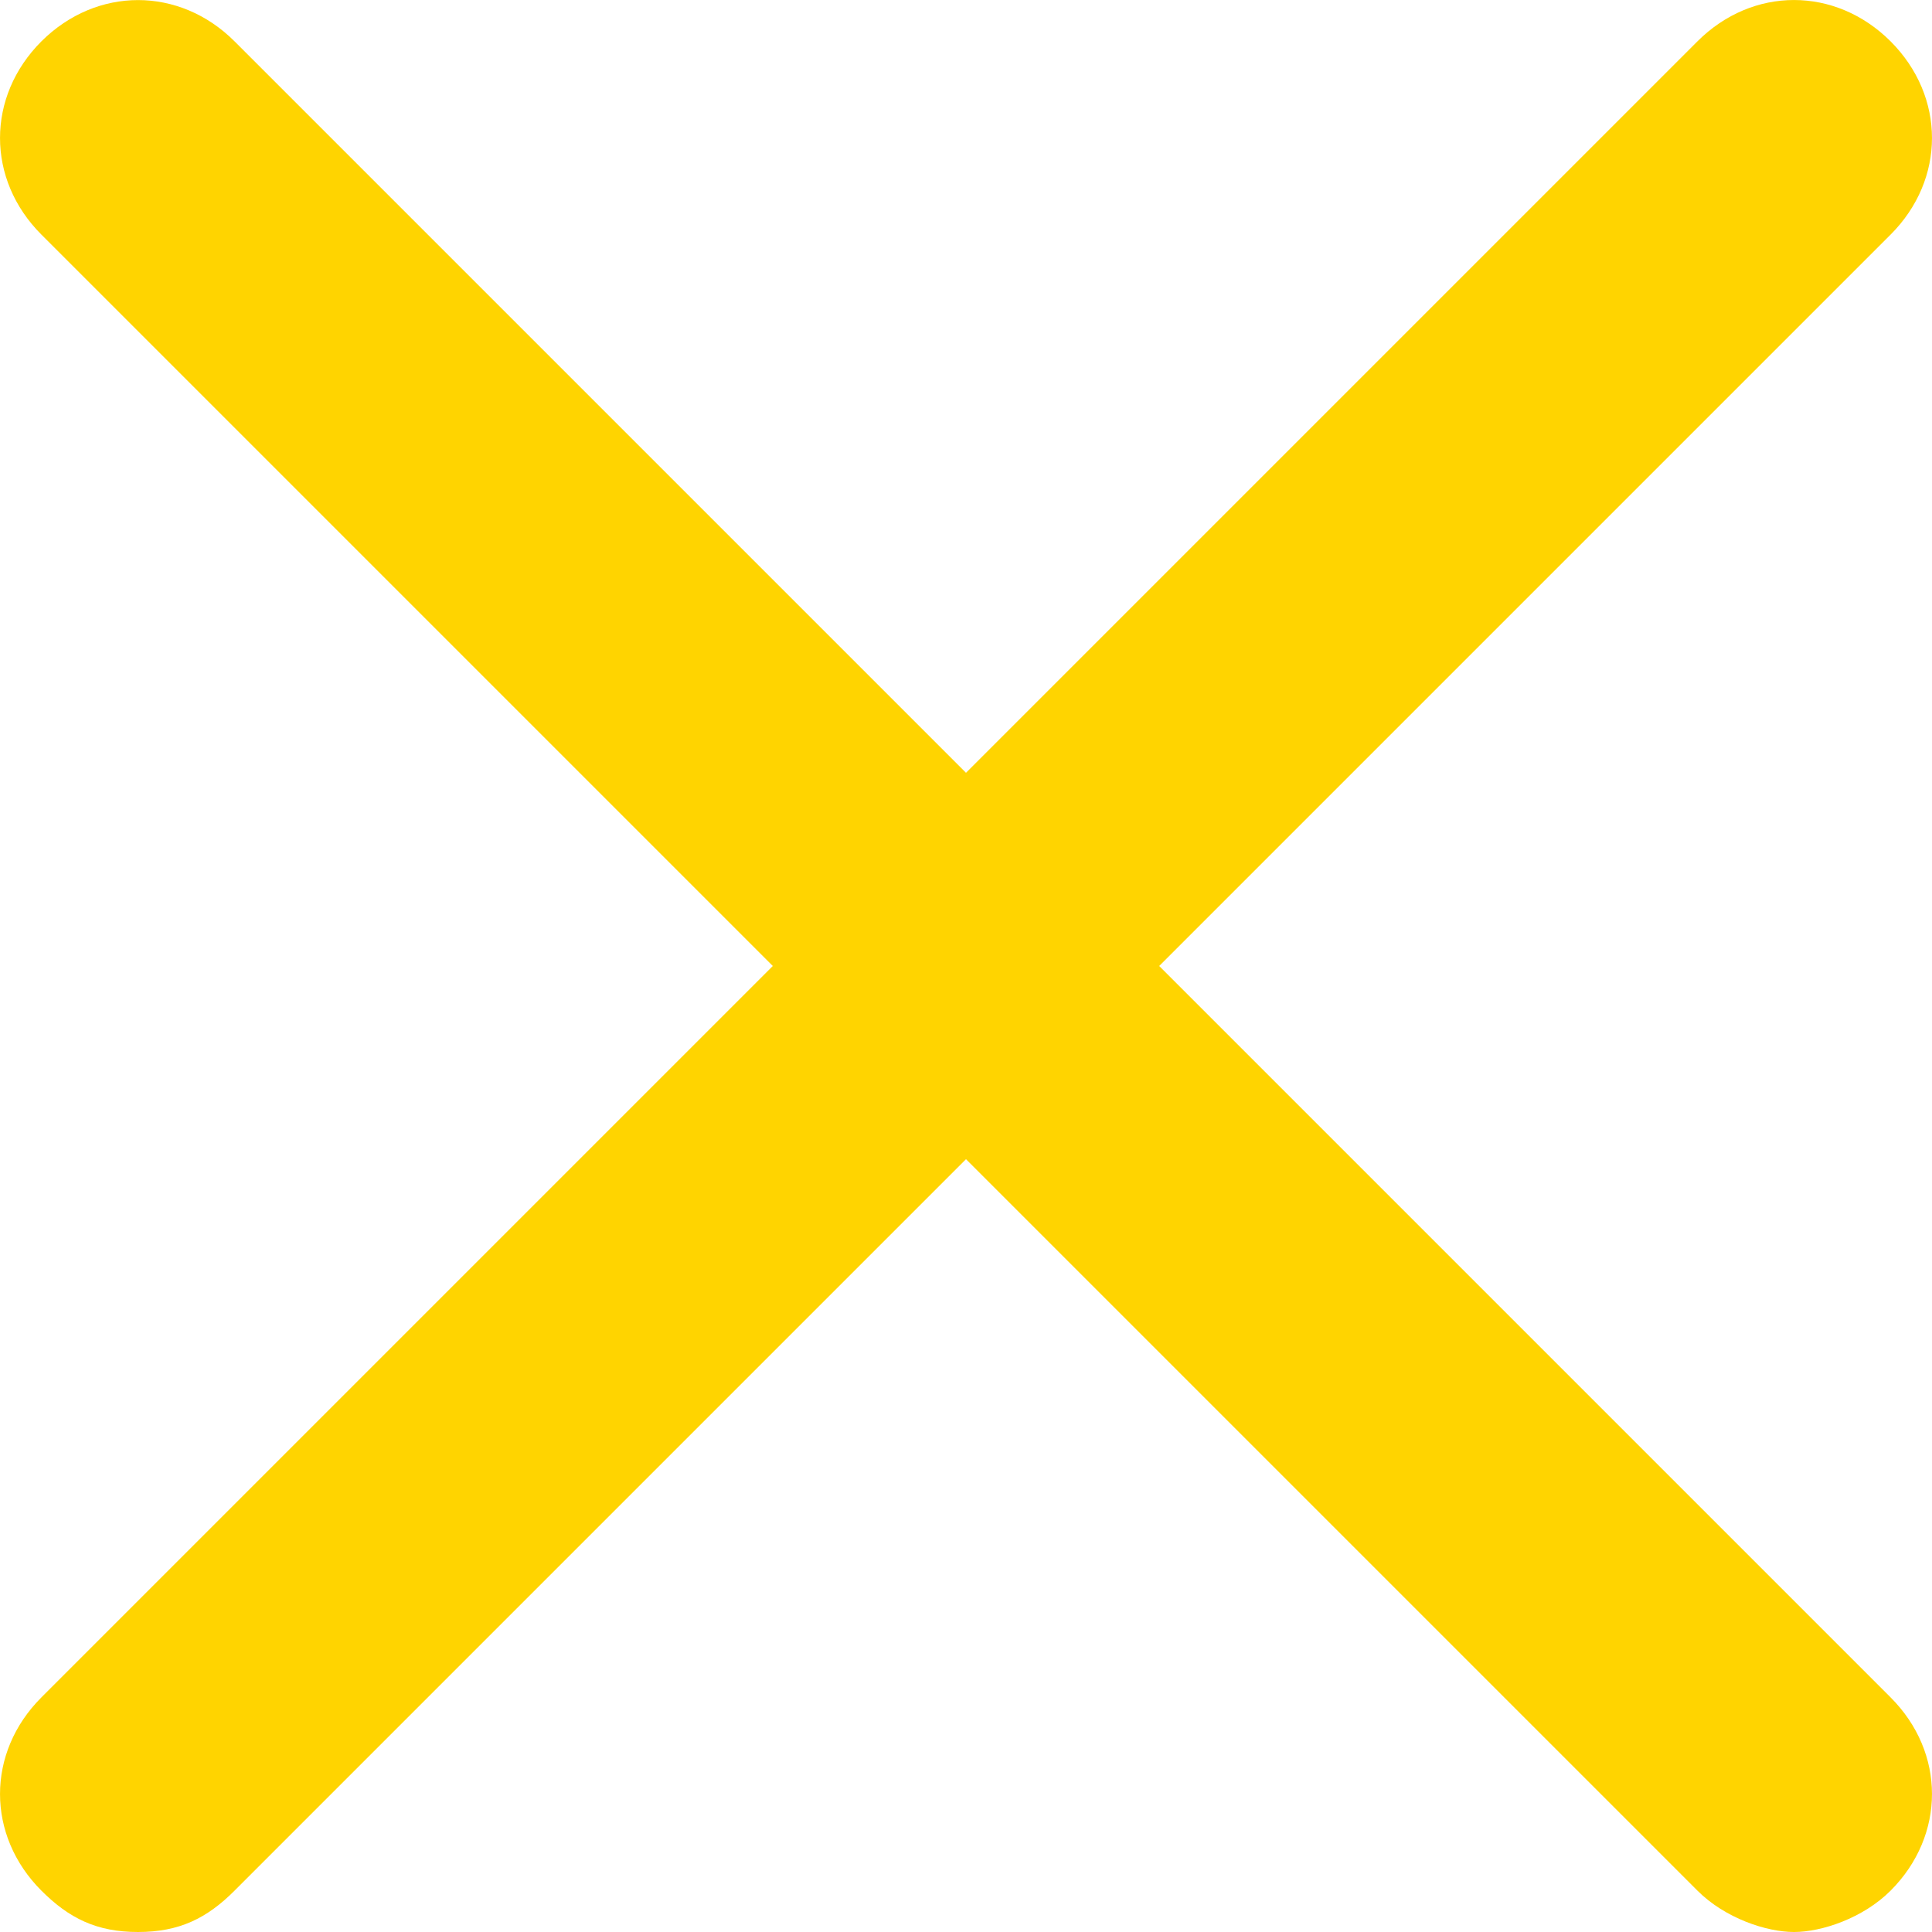
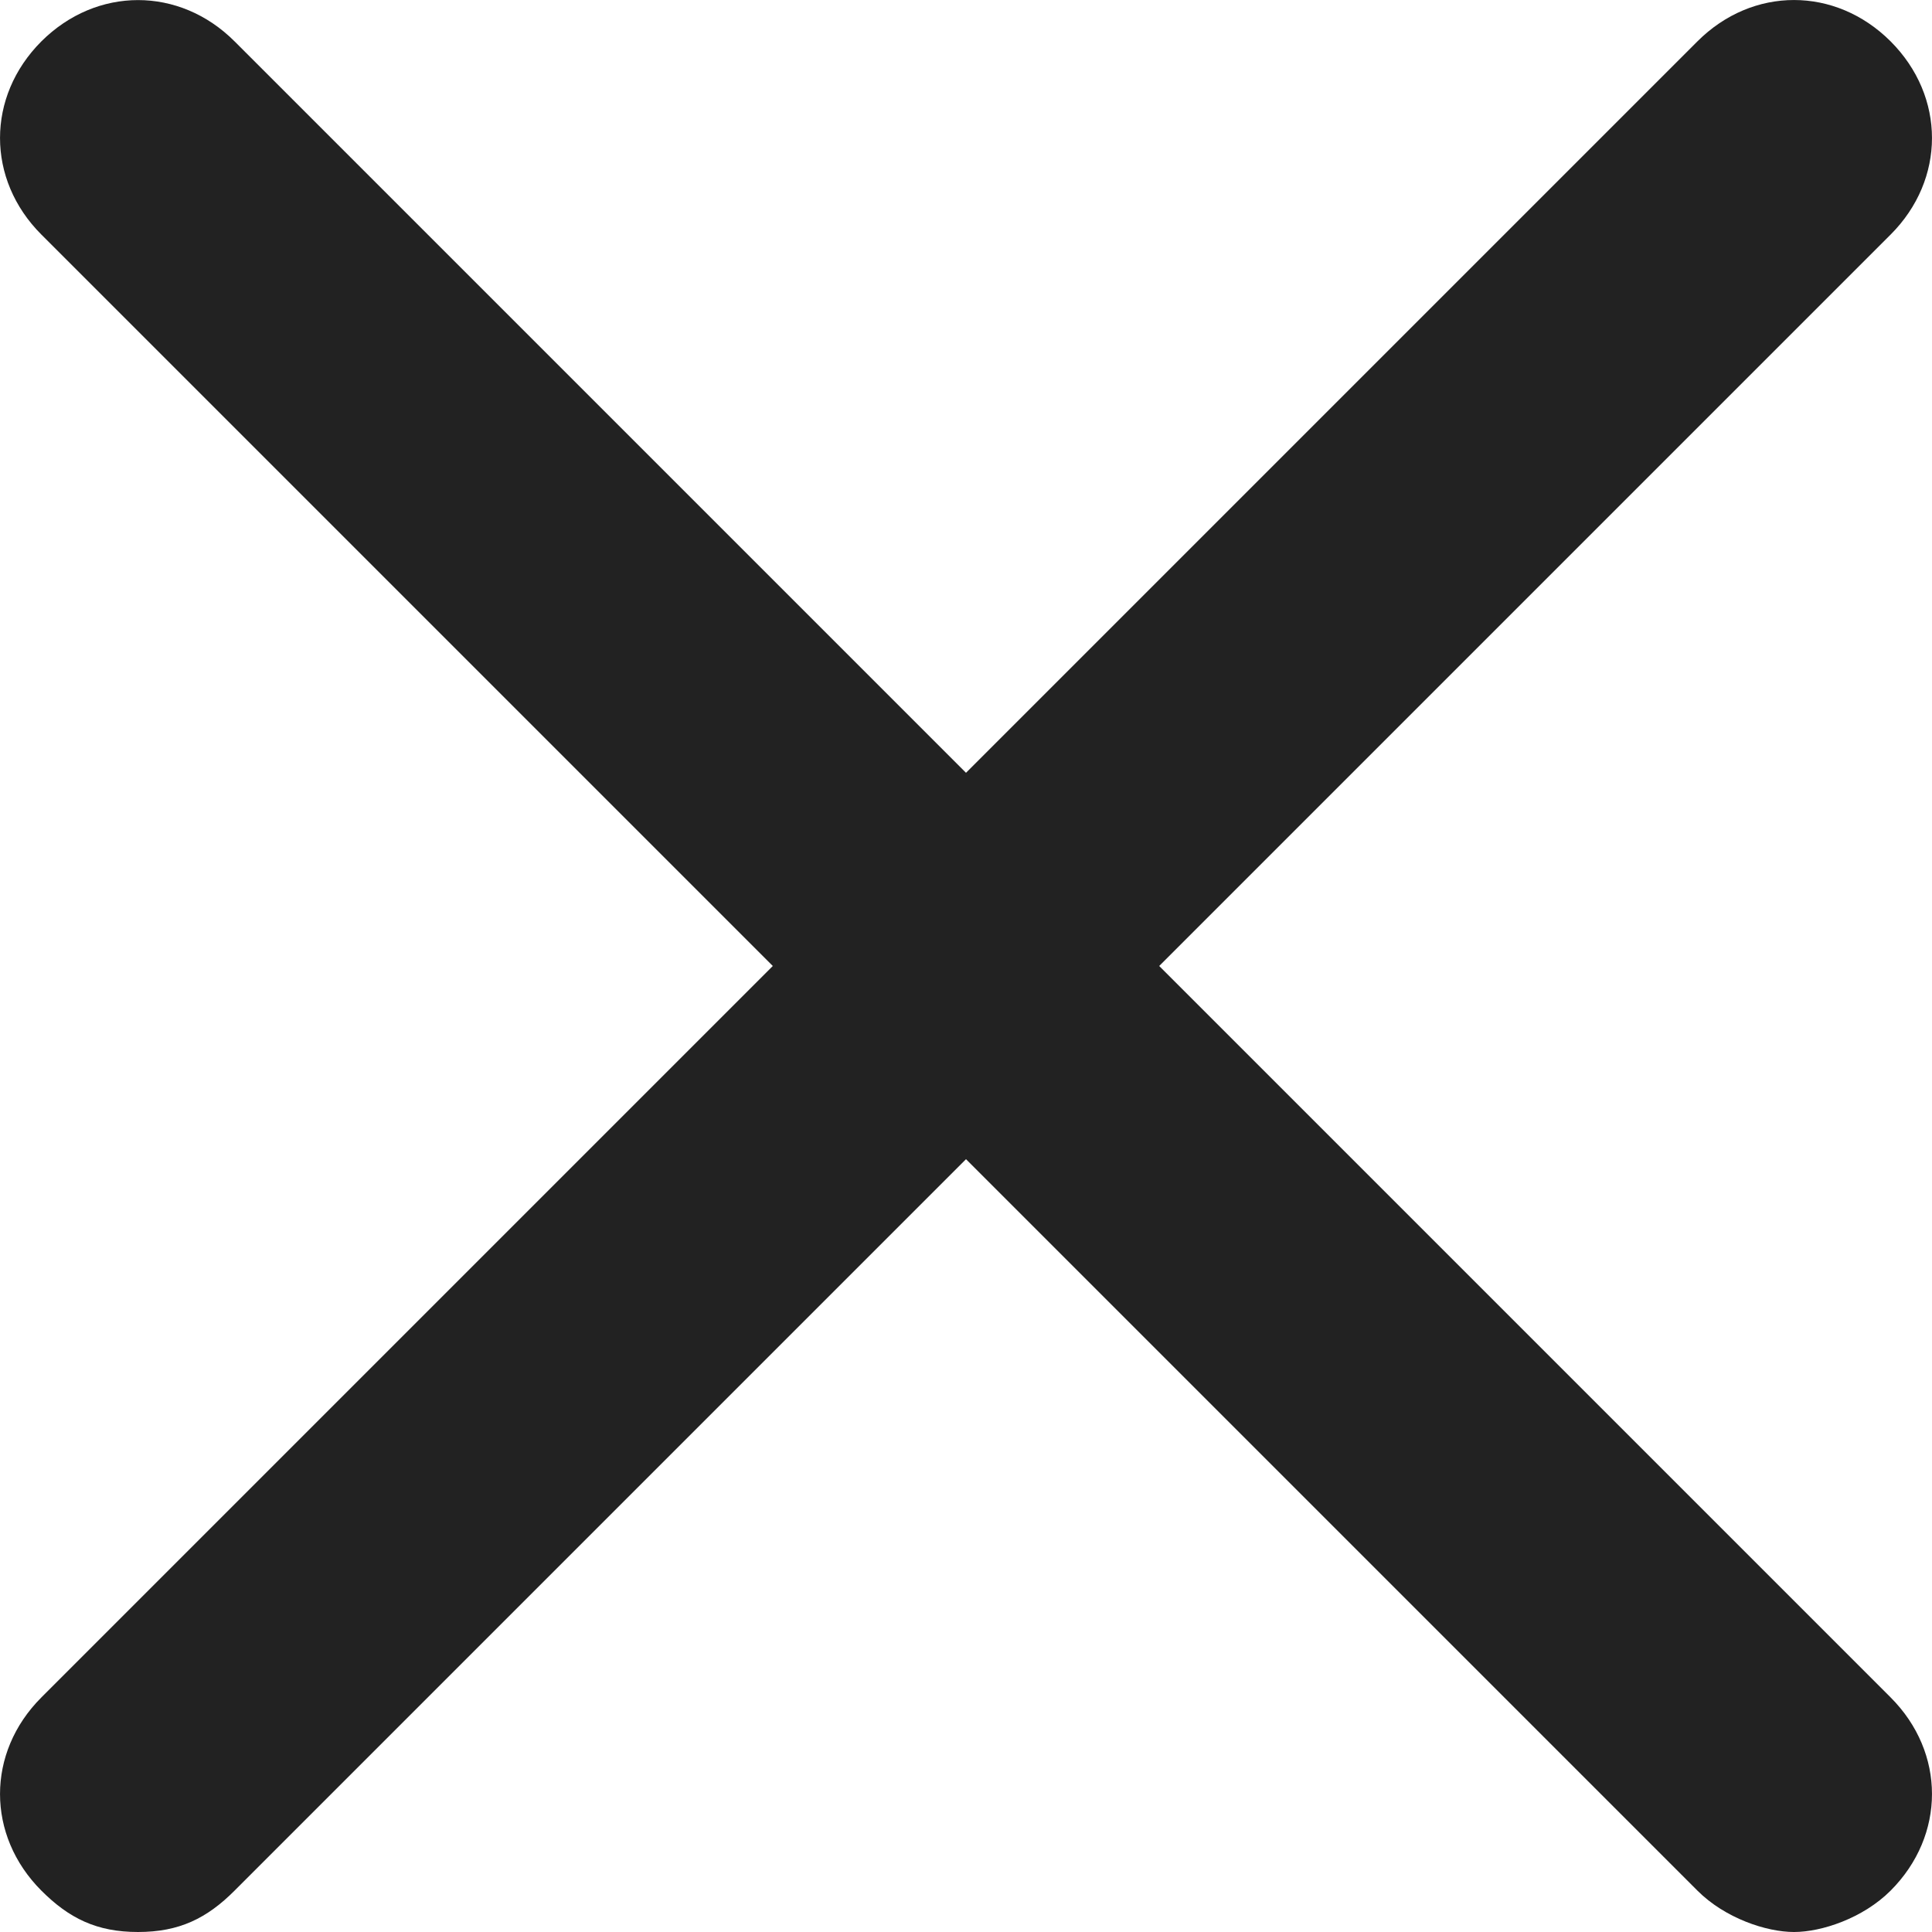
<svg xmlns="http://www.w3.org/2000/svg" width="24" height="24">
-   <path d="M23.486.514c-.686-.685-1.715-.685-2.4 0L12 9.6 2.914.514C2.23-.17 1.2-.17.514.514c-.685.686-.685 1.715 0 2.4L9.6 12 .514 21.086c-.685.685-.685 1.714 0 2.4.343.343.686.514 1.2.514.515 0 .857-.171 1.2-.514L12 14.4l9.086 9.086c.343.343.857.514 1.2.514.343 0 .857-.171 1.2-.514.685-.686.685-1.715 0-2.4L14.4 12l9.086-9.086c.685-.685.685-1.714 0-2.4z" fill="#FFD400" fill-rule="nonzero" />
+   <path d="M23.486.514c-.686-.685-1.715-.685-2.4 0L12 9.6 2.914.514C2.23-.17 1.2-.17.514.514c-.685.686-.685 1.715 0 2.4L9.6 12 .514 21.086c-.685.685-.685 1.714 0 2.4.343.343.686.514 1.2.514.515 0 .857-.171 1.2-.514L12 14.4l9.086 9.086c.343.343.857.514 1.2.514.343 0 .857-.171 1.2-.514.685-.686.685-1.715 0-2.4L14.4 12l9.086-9.086c.685-.685.685-1.714 0-2.4z" fill="#222" fill-rule="nonzero" />
</svg>
